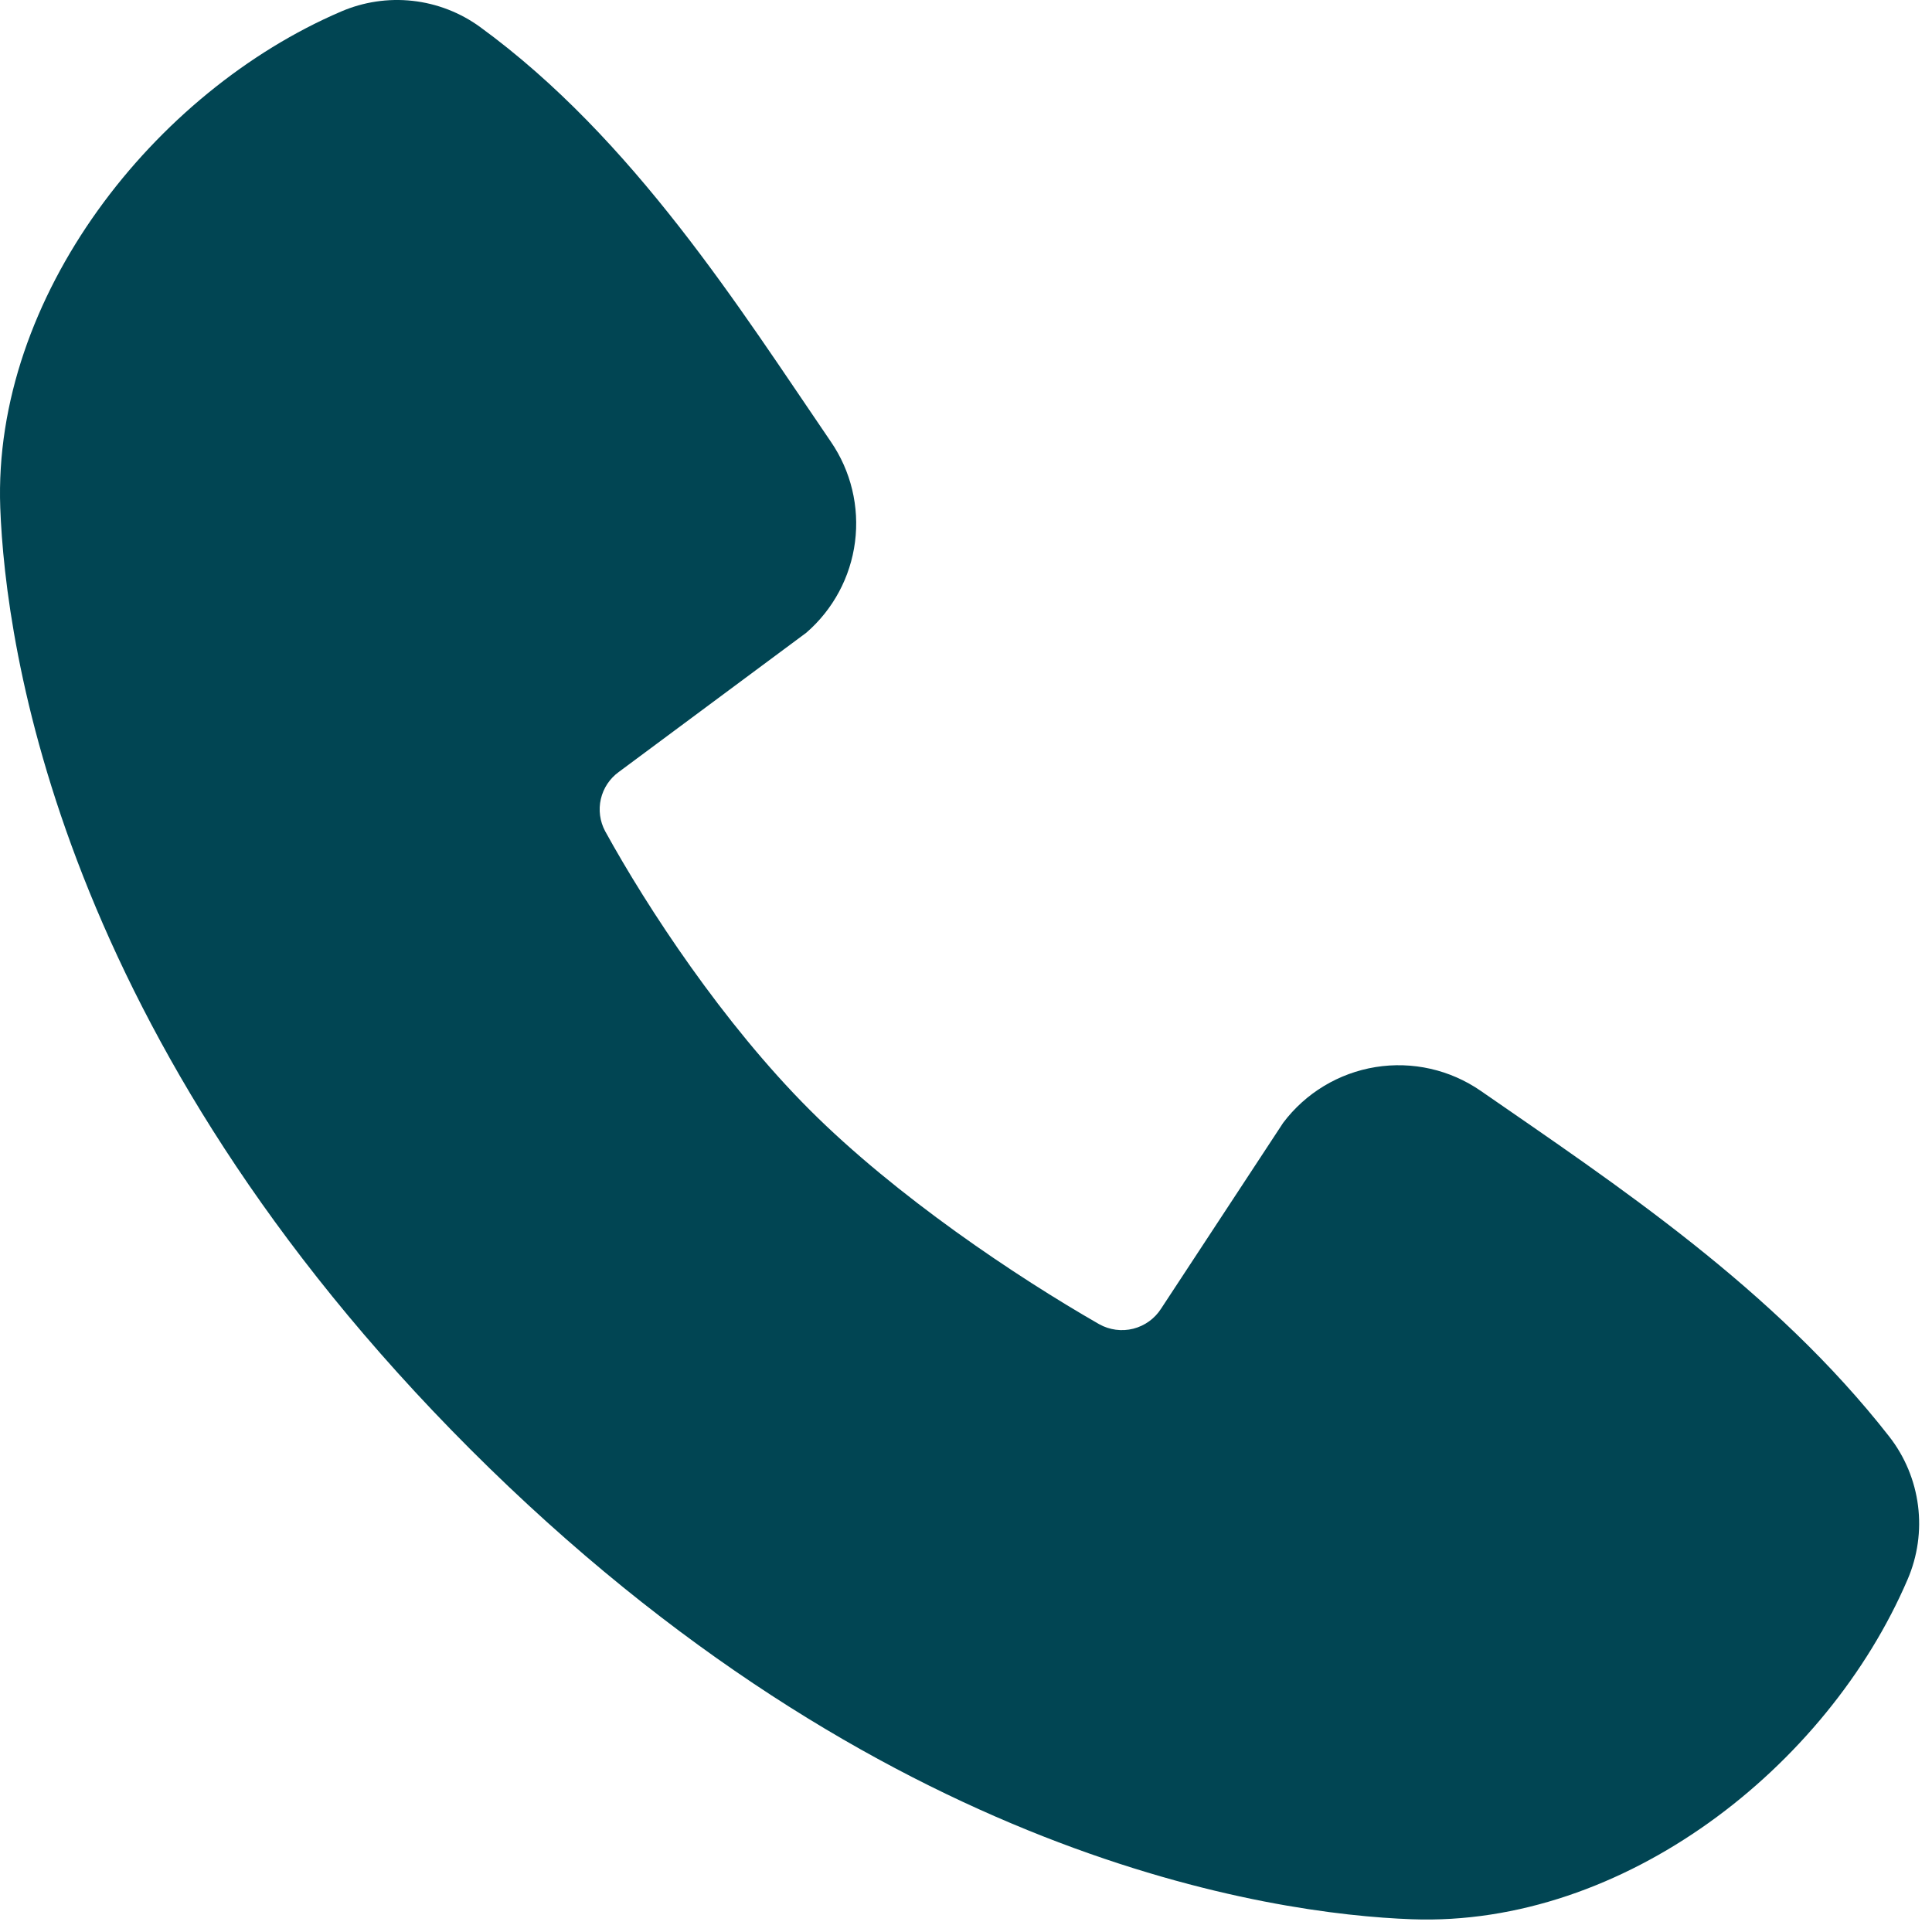
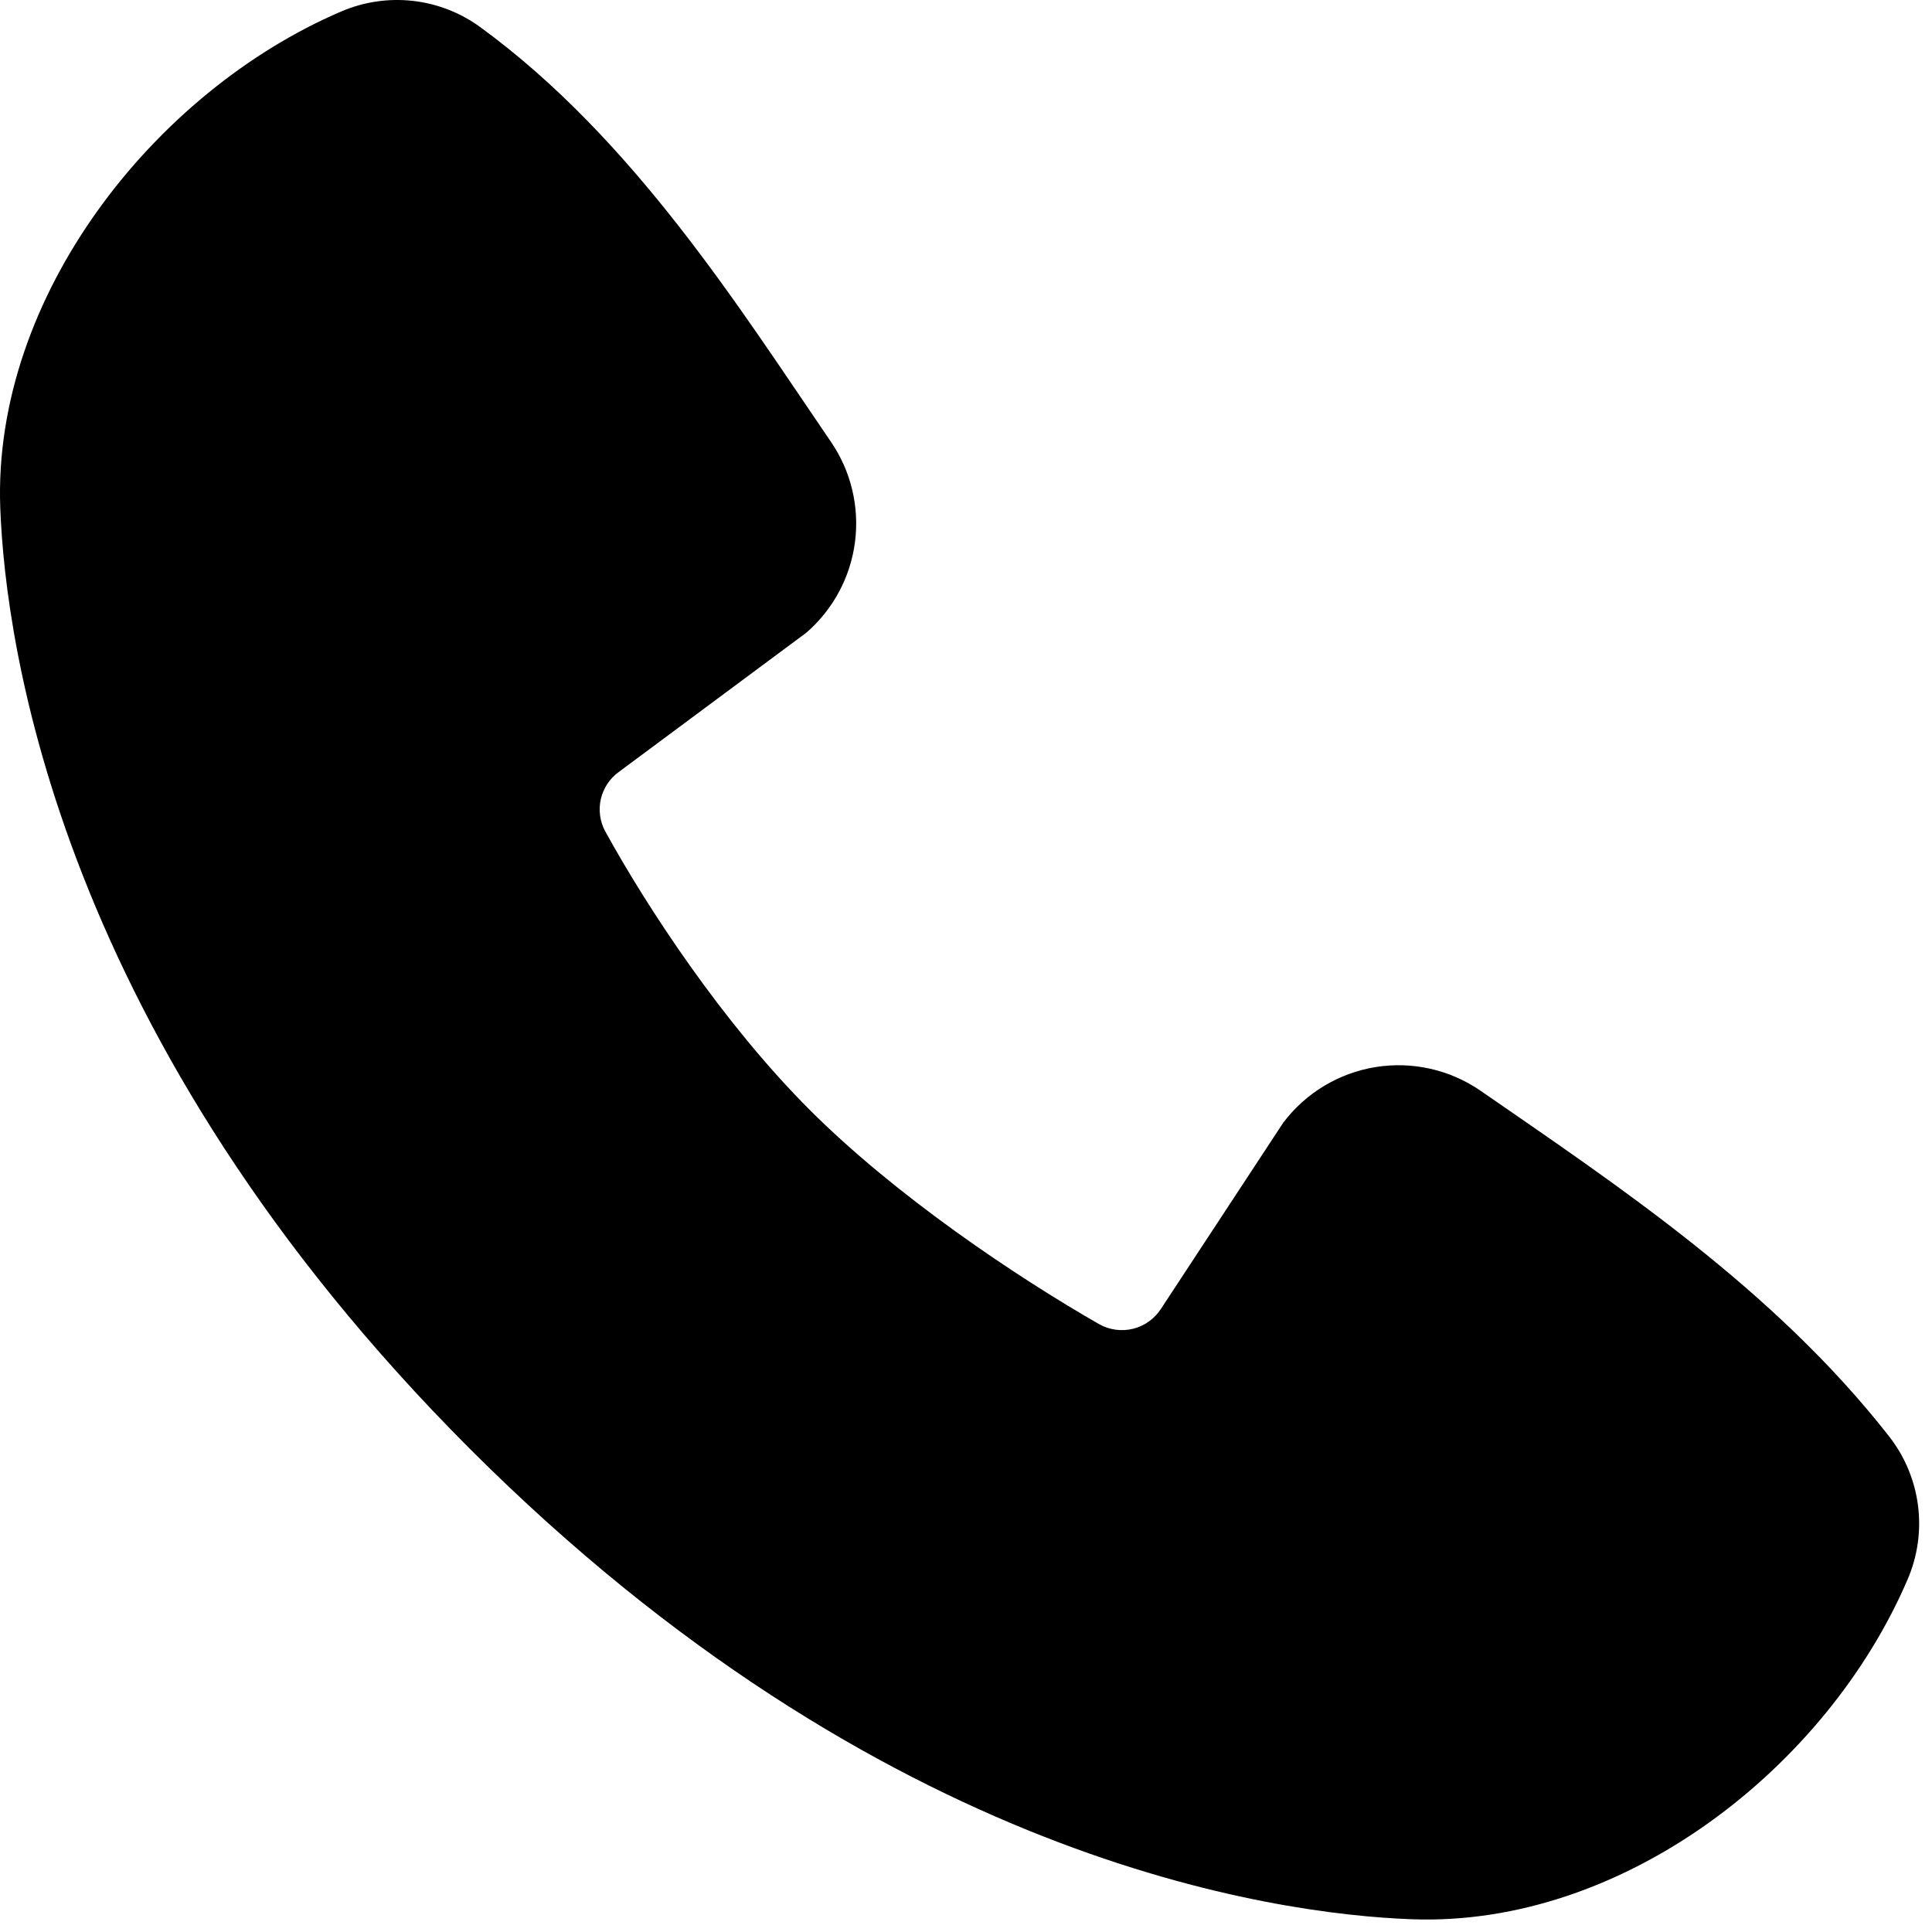
- <svg xmlns="http://www.w3.org/2000/svg" width="67" height="67" viewBox="0 0 67 67" fill="none">
-   <path fill-rule="evenodd" clip-rule="evenodd" d="M48.959 66.558C44.159 66.382 30.556 64.501 16.309 50.258C2.066 36.011 0.189 22.412 0.009 17.608C-0.258 10.288 5.349 3.178 11.826 0.401C12.606 0.065 13.46 -0.064 14.304 0.029C15.149 0.122 15.954 0.433 16.642 0.931C21.976 4.818 25.656 10.698 28.816 15.322C29.511 16.337 29.808 17.573 29.651 18.794C29.494 20.015 28.893 21.135 27.962 21.942L21.459 26.771C21.145 26.998 20.924 27.332 20.837 27.709C20.75 28.087 20.803 28.483 20.986 28.825C22.459 31.502 25.079 35.488 28.079 38.488C31.079 41.488 35.256 44.282 38.119 45.922C38.478 46.123 38.901 46.179 39.3 46.079C39.699 45.978 40.045 45.729 40.266 45.382L44.499 38.938C45.277 37.904 46.426 37.212 47.703 37.005C48.981 36.799 50.288 37.095 51.352 37.831C56.042 41.078 61.516 44.695 65.522 49.825C66.061 50.518 66.404 51.343 66.515 52.214C66.626 53.084 66.501 53.969 66.153 54.775C63.362 61.285 56.303 66.828 48.959 66.558Z" fill="#014553" />
+ <svg xmlns="http://www.w3.org/2000/svg" viewBox="0 0 67 67" fill="none">
+   <path fill-rule="evenodd" clip-rule="evenodd" d="M48.959 66.558C44.159 66.382 30.556 64.501 16.309 50.258C2.066 36.011 0.189 22.412 0.009 17.608C-0.258 10.288 5.349 3.178 11.826 0.401C12.606 0.065 13.46 -0.064 14.304 0.029C15.149 0.122 15.954 0.433 16.642 0.931C21.976 4.818 25.656 10.698 28.816 15.322C29.511 16.337 29.808 17.573 29.651 18.794C29.494 20.015 28.893 21.135 27.962 21.942L21.459 26.771C21.145 26.998 20.924 27.332 20.837 27.709C20.75 28.087 20.803 28.483 20.986 28.825C22.459 31.502 25.079 35.488 28.079 38.488C31.079 41.488 35.256 44.282 38.119 45.922C38.478 46.123 38.901 46.179 39.3 46.079C39.699 45.978 40.045 45.729 40.266 45.382L44.499 38.938C45.277 37.904 46.426 37.212 47.703 37.005C48.981 36.799 50.288 37.095 51.352 37.831C56.042 41.078 61.516 44.695 65.522 49.825C66.061 50.518 66.404 51.343 66.515 52.214C66.626 53.084 66.501 53.969 66.153 54.775C63.362 61.285 56.303 66.828 48.959 66.558Z" fill="currentColor" />
</svg>
